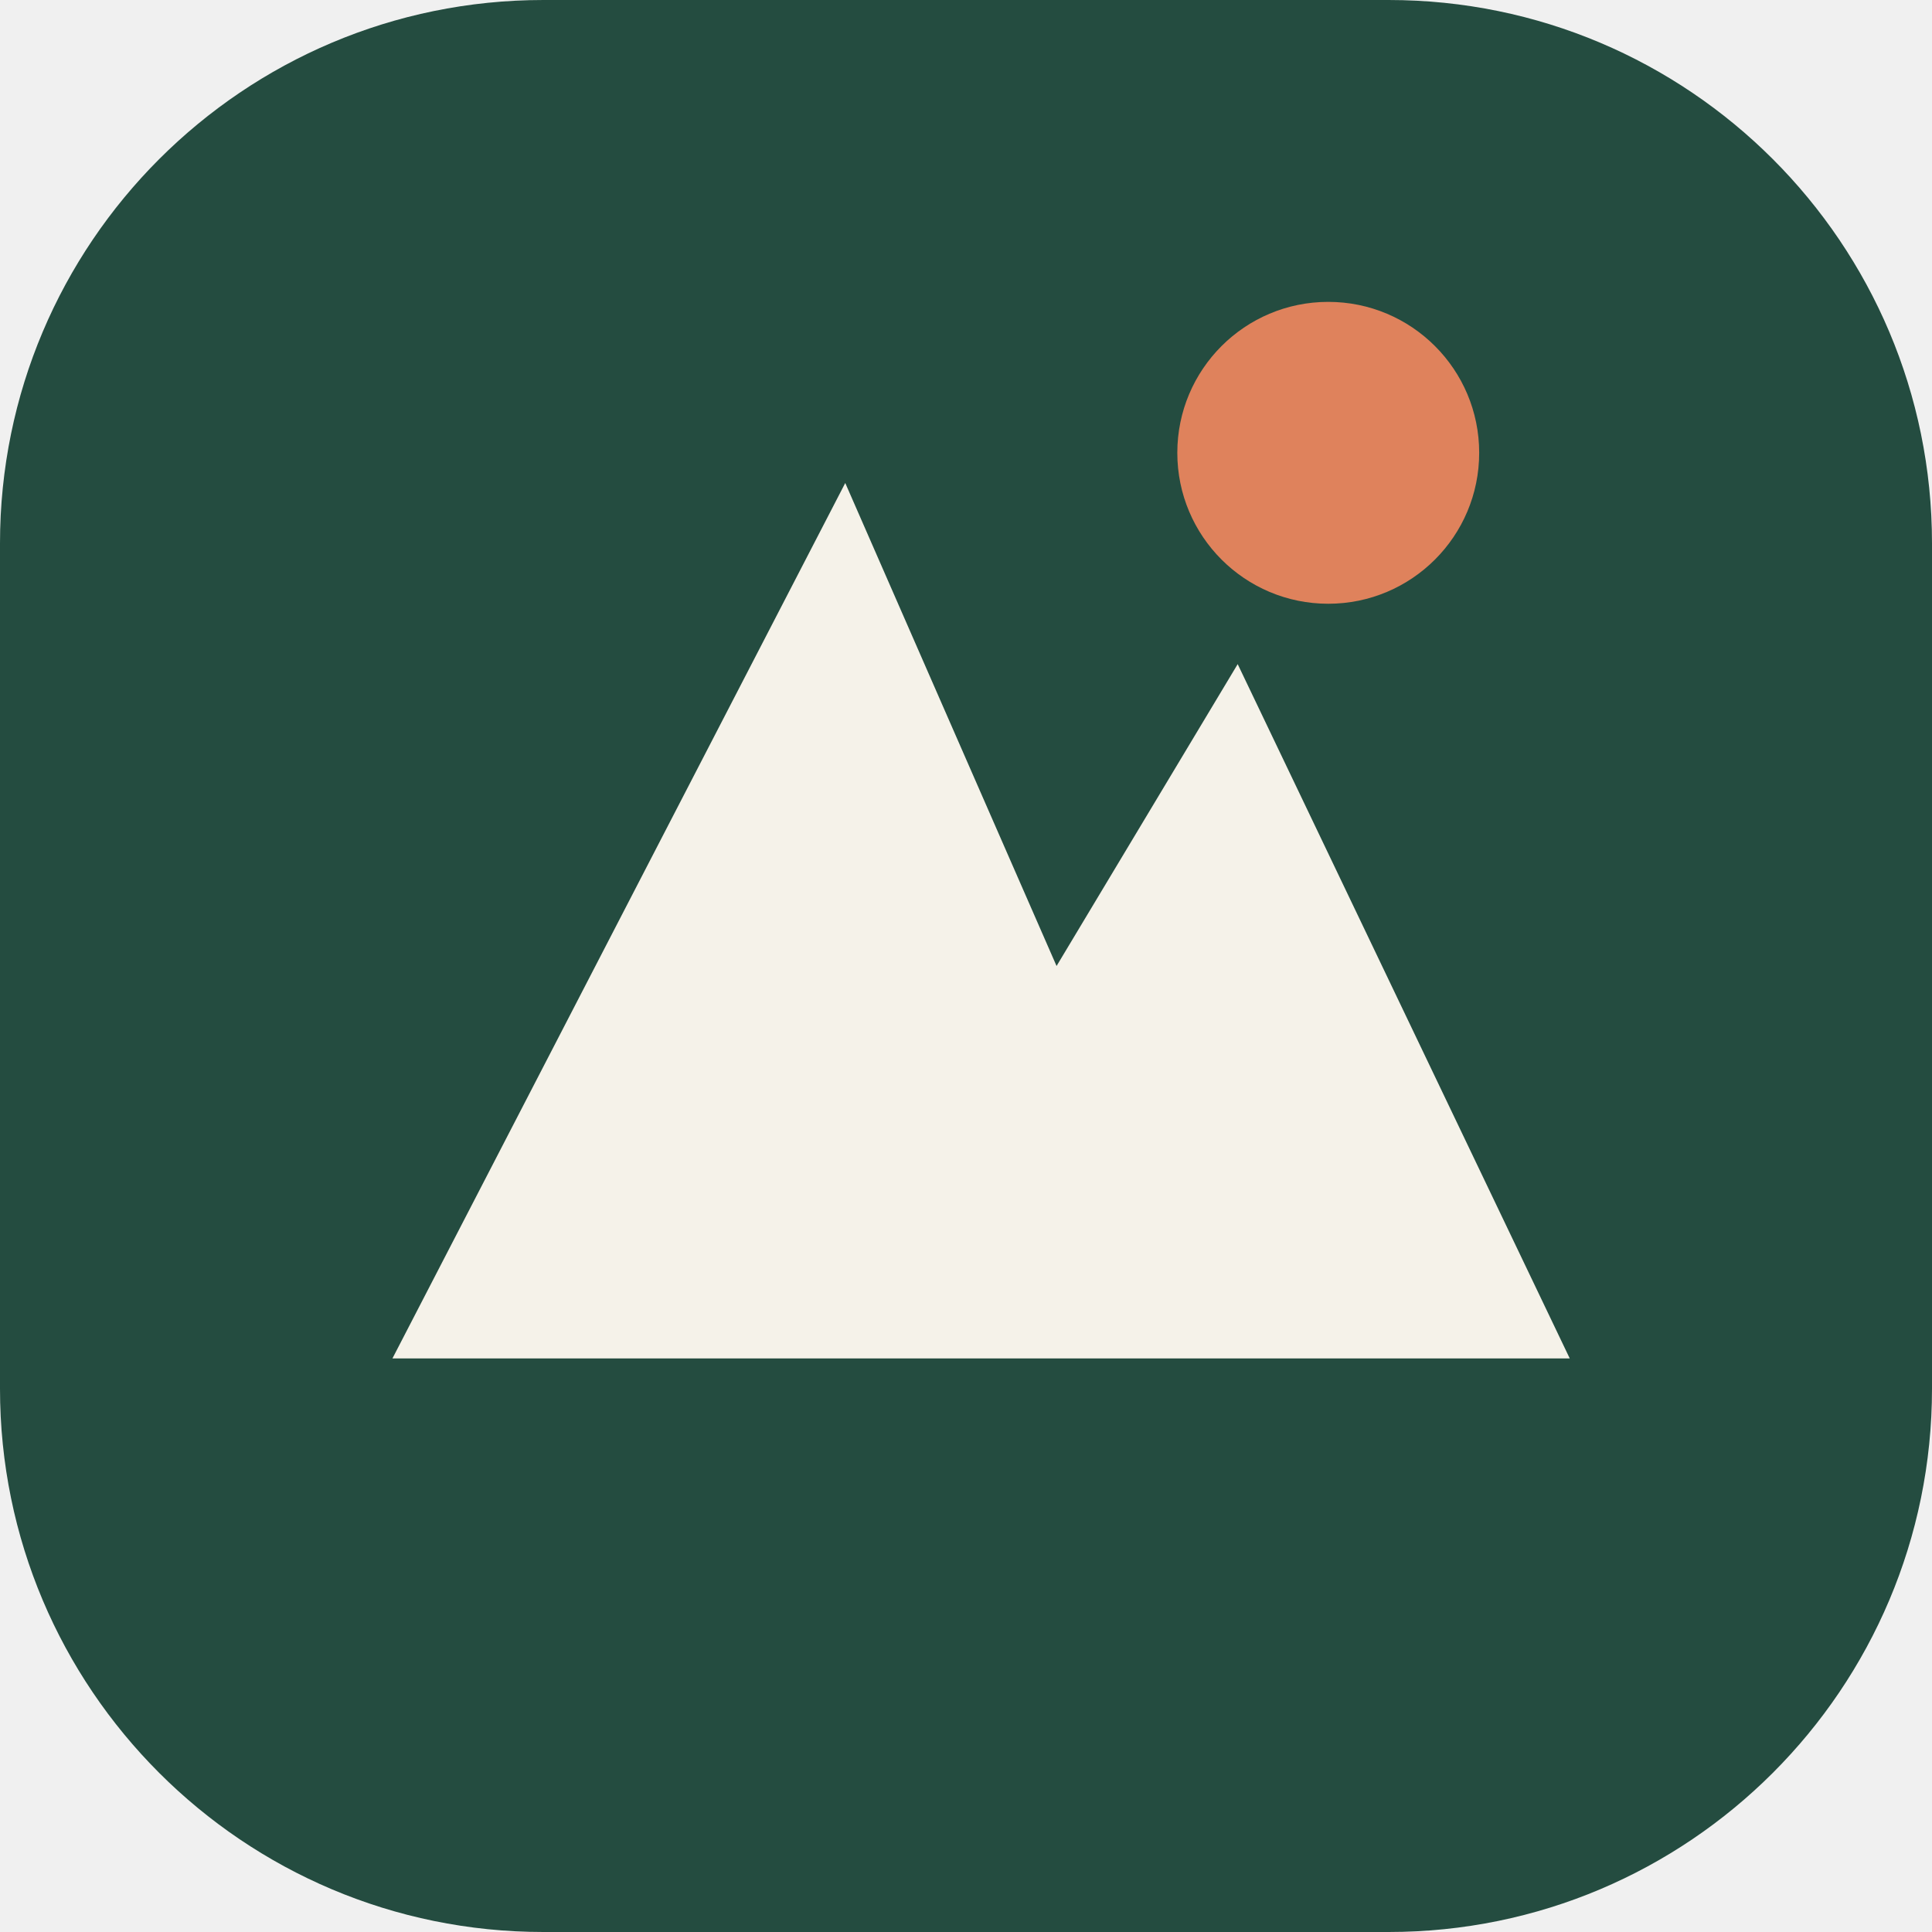
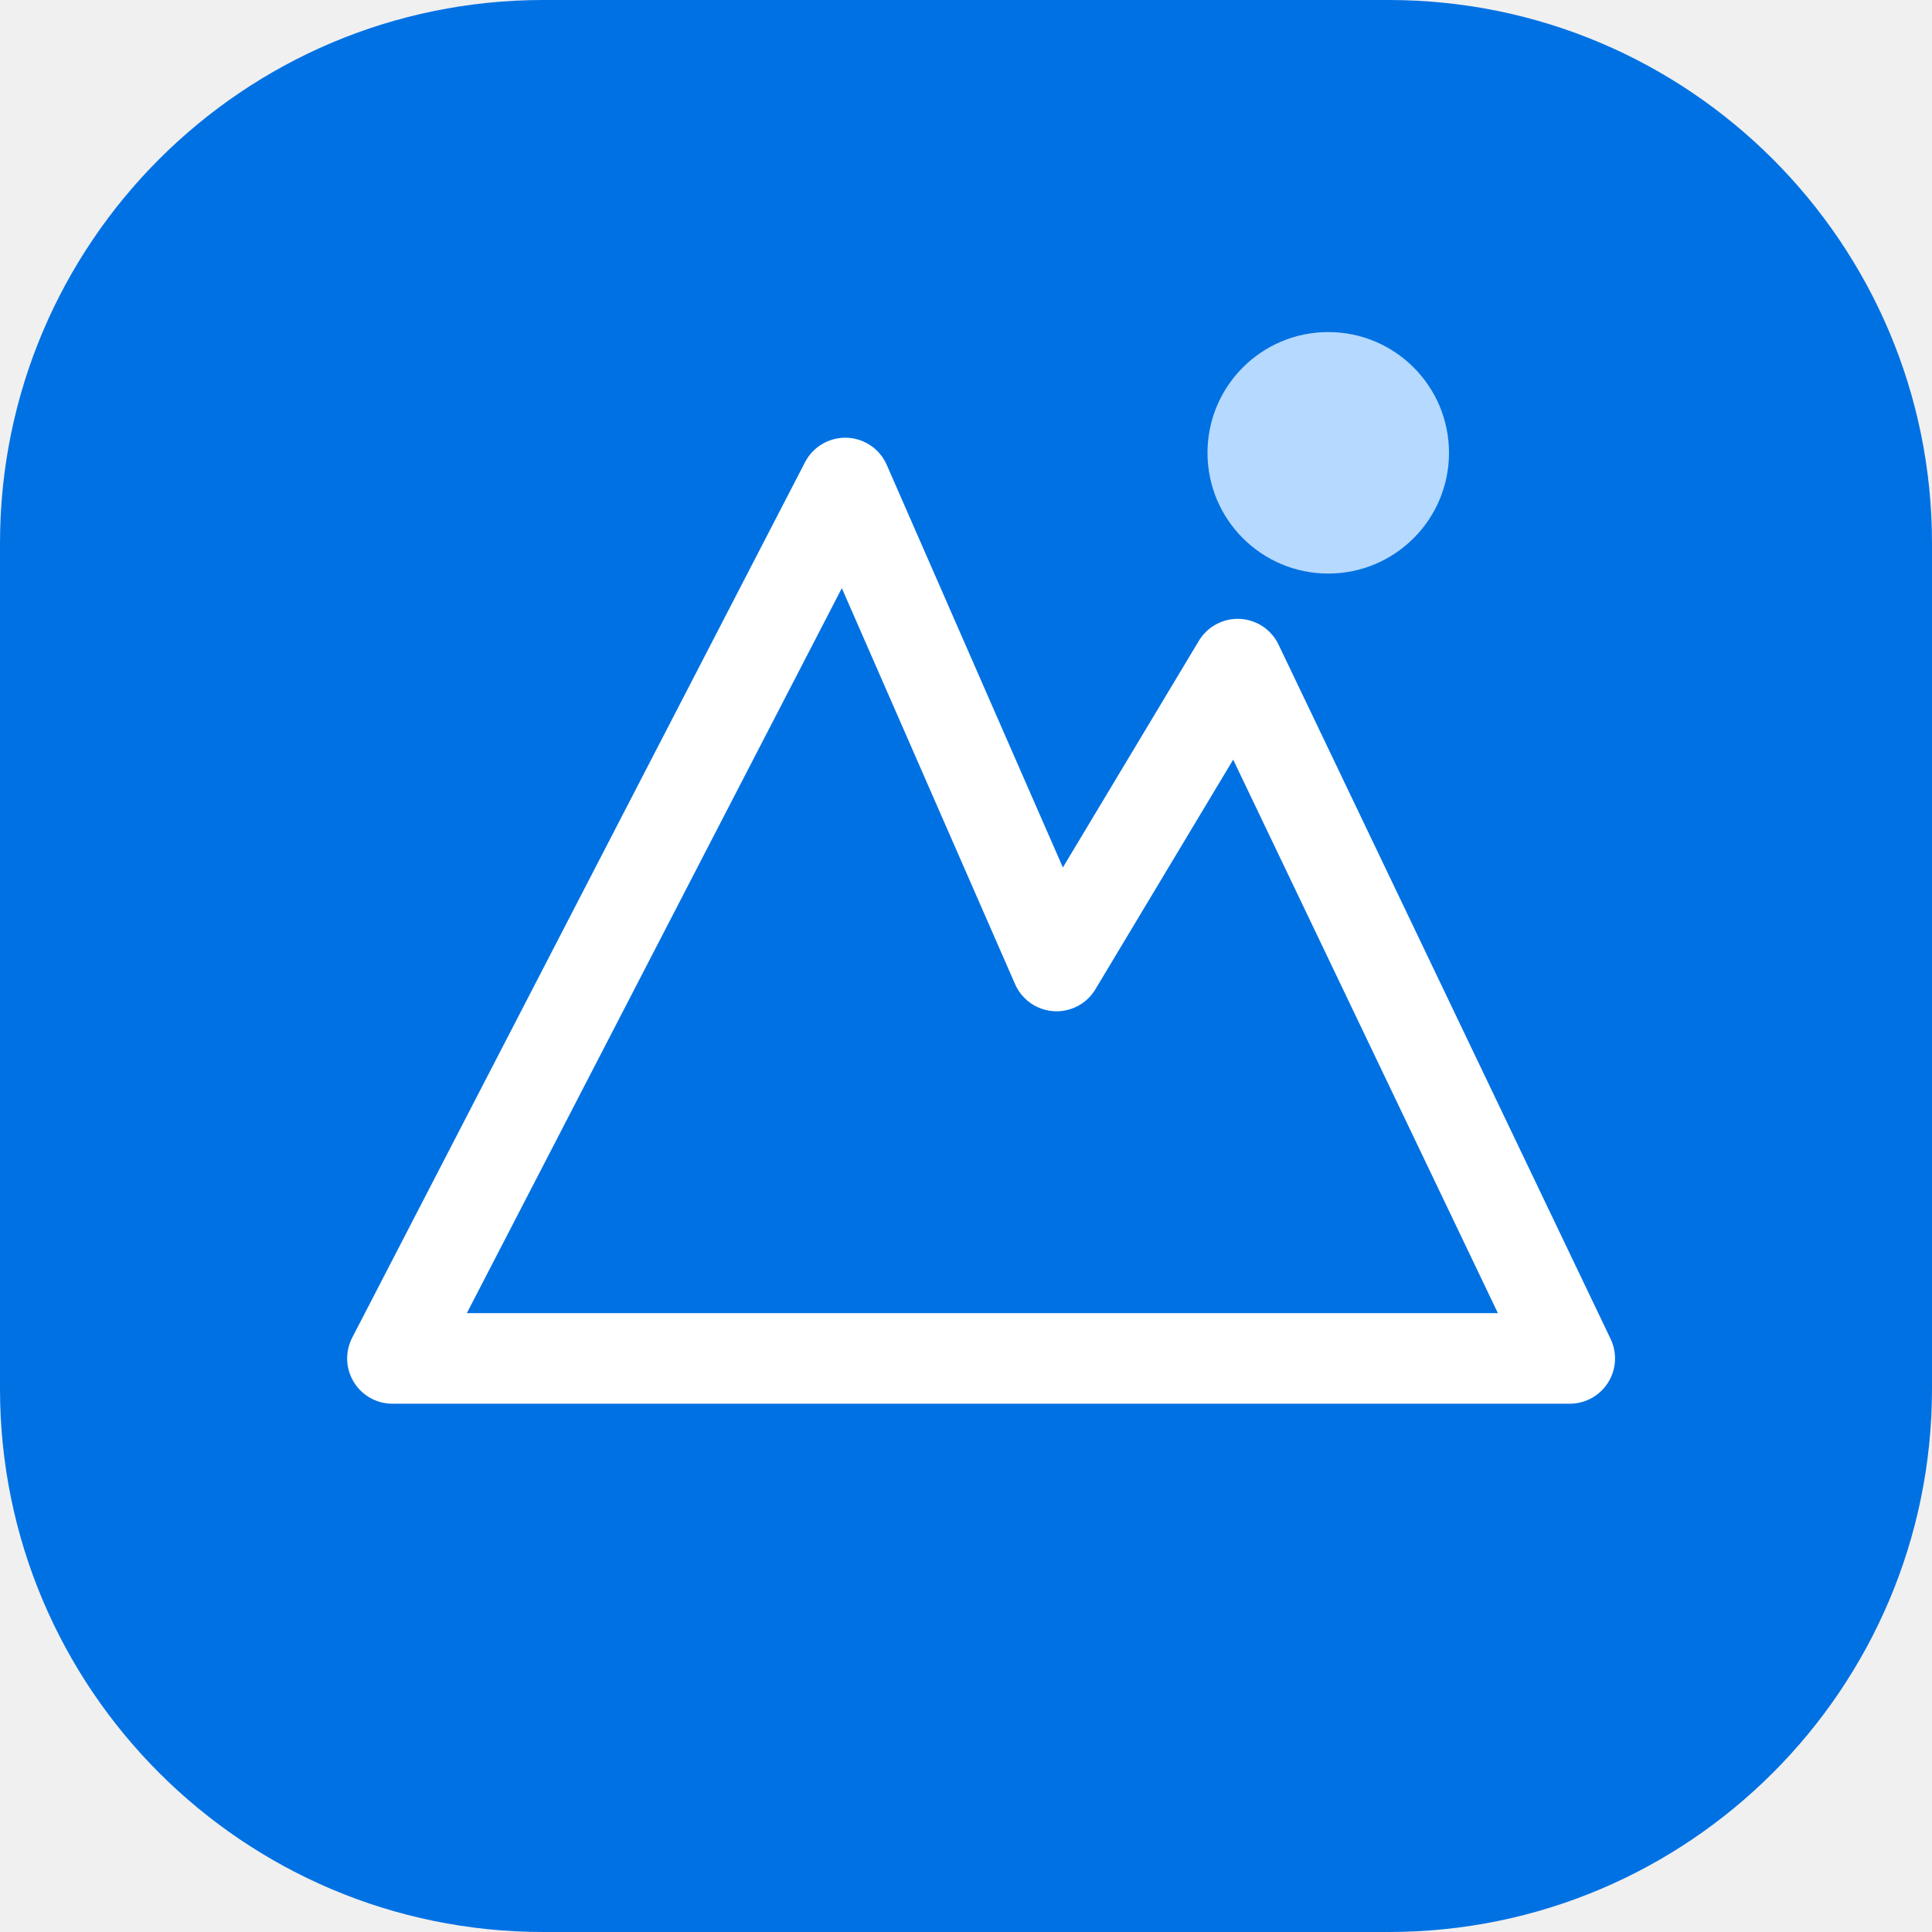
<svg xmlns="http://www.w3.org/2000/svg" viewBox="0 0 64 64">
-   <rect width="64" height="64" rx="18" fill="#244c40" />
-   <path d="M13 45 28 16l7 16 6-10 11 23H13Z" fill="#f5f2e9" />
-   <circle cx="44" cy="15" r="5" fill="#df825c" />
+   <rect width="64" height="64" rx="18" fill="#0071e3" />
+   <path d="M13 45 28 16l7 16 6-10 11 23H13Z" fill="none" stroke="#fff" stroke-width="3" stroke-linejoin="round" />
+   <circle cx="44" cy="15" r="4" fill="#b5d9ff" />
</svg>
